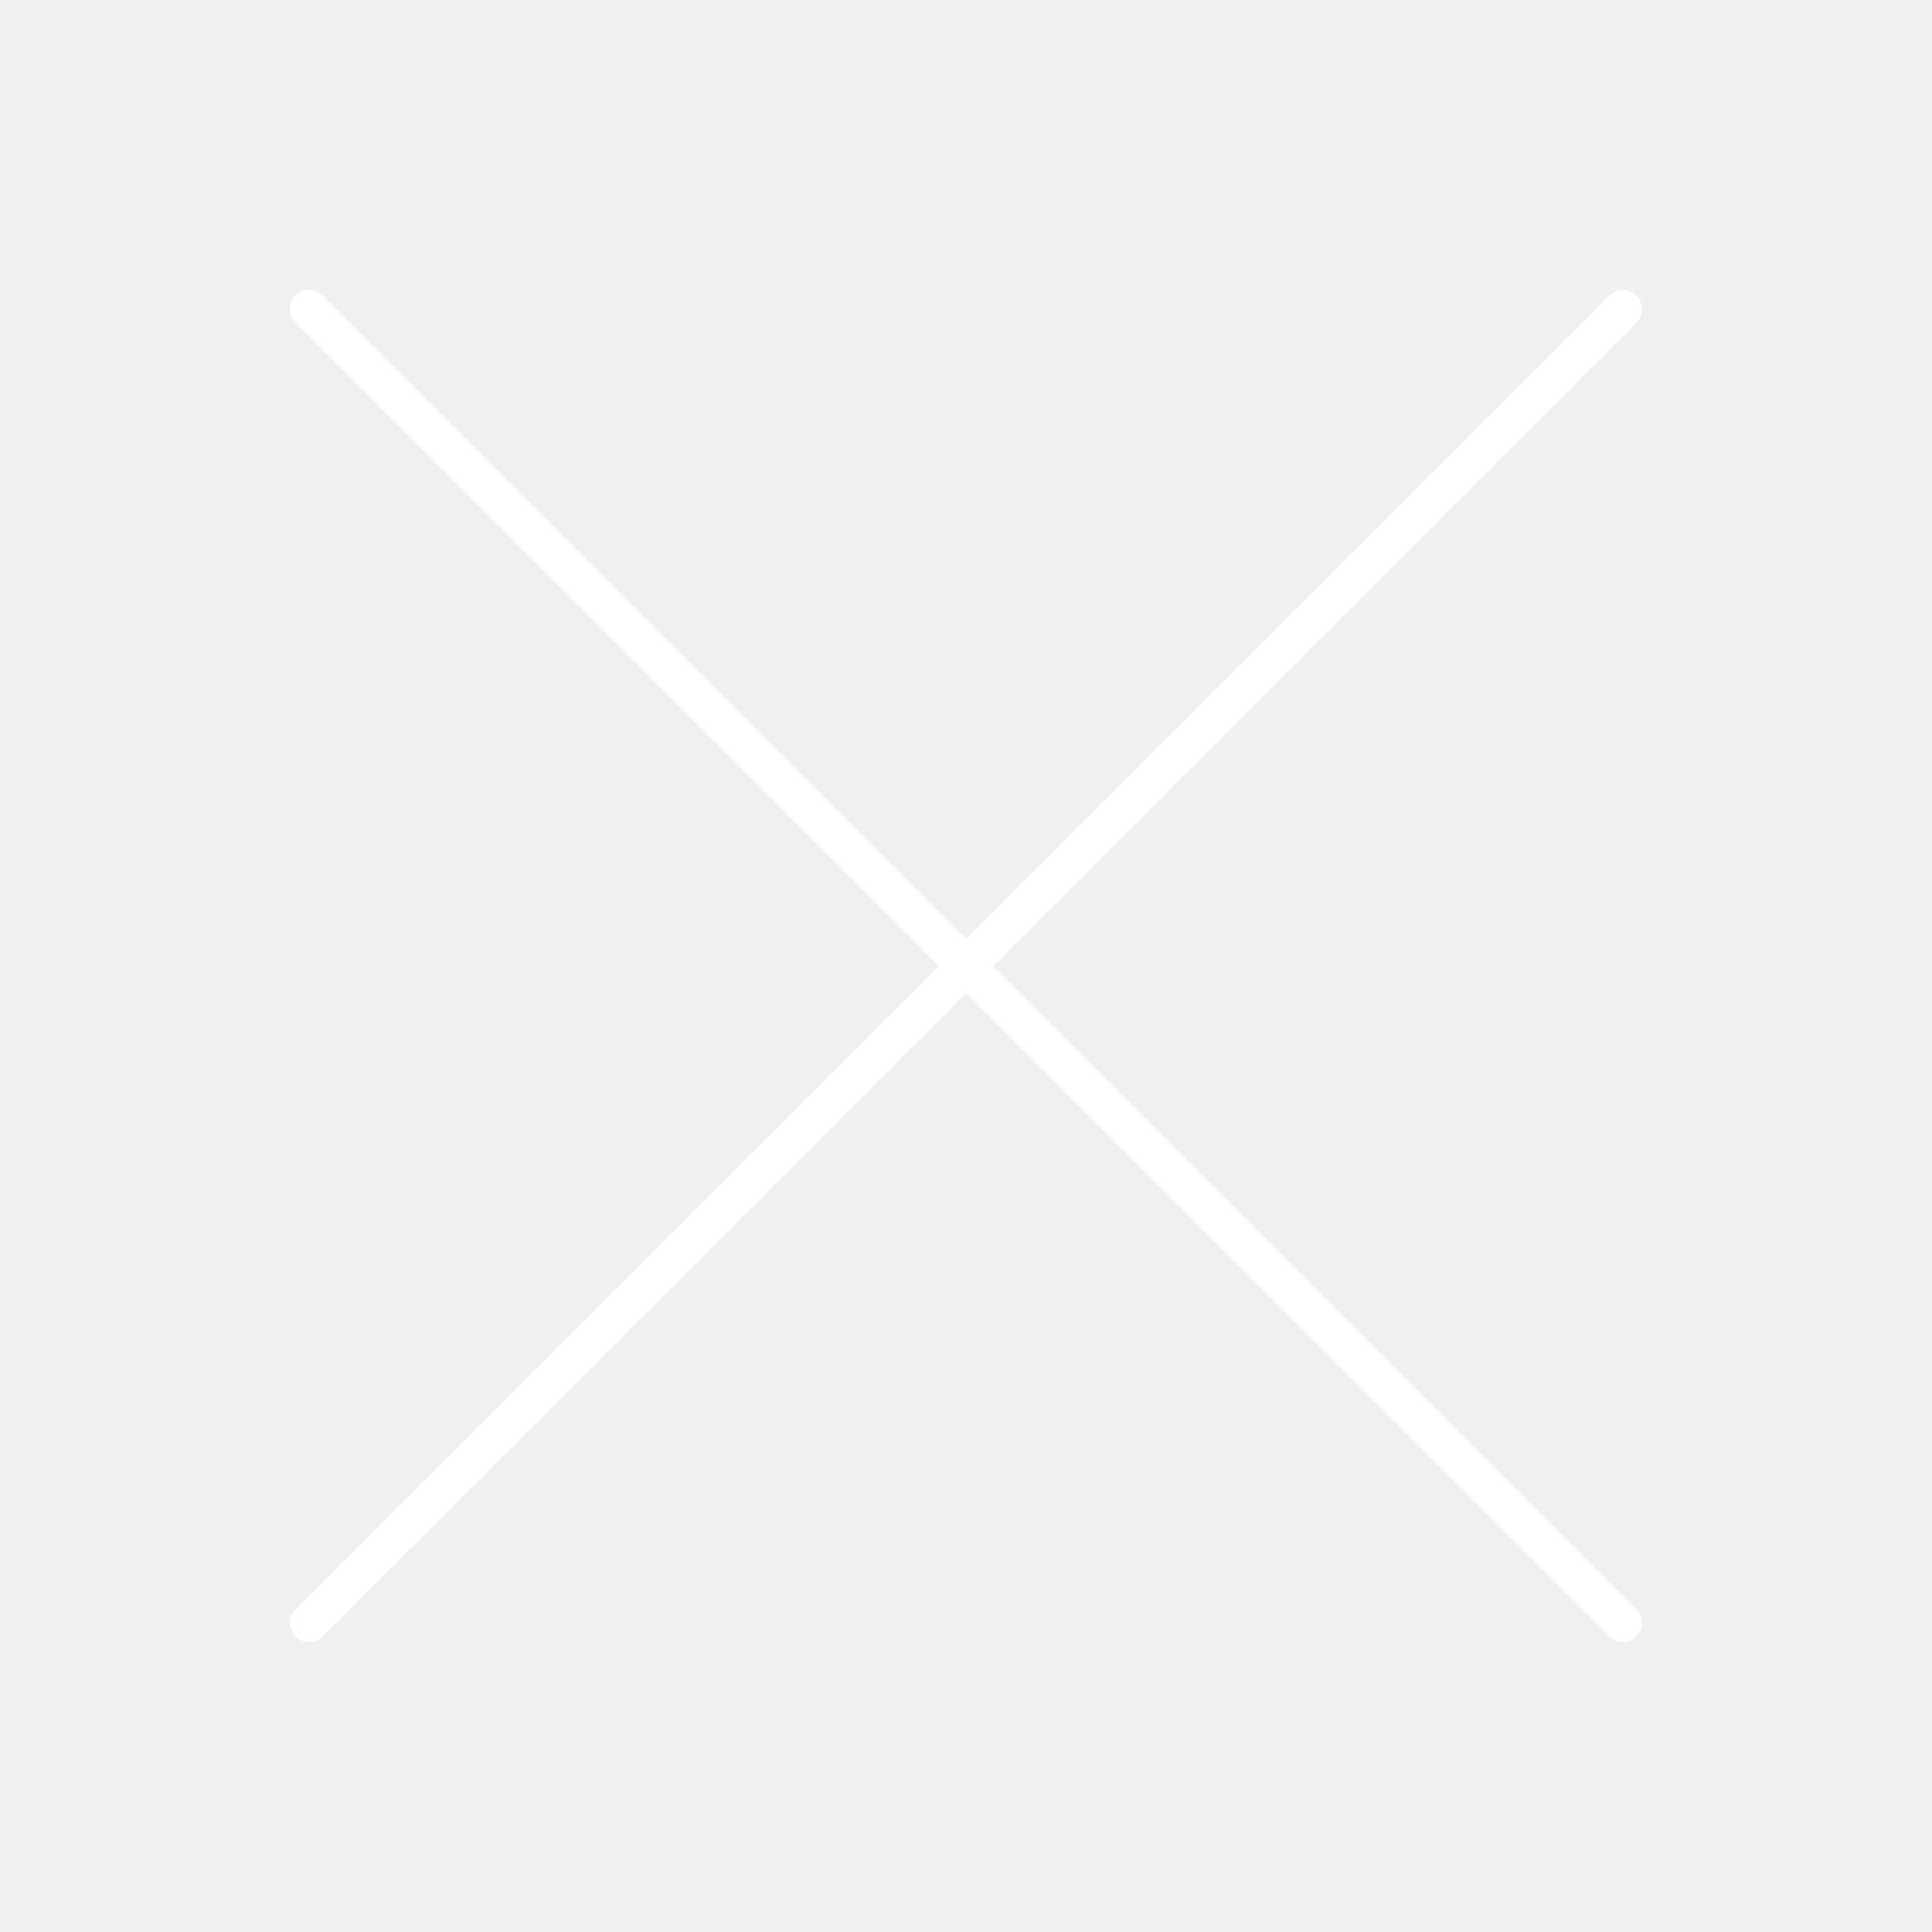
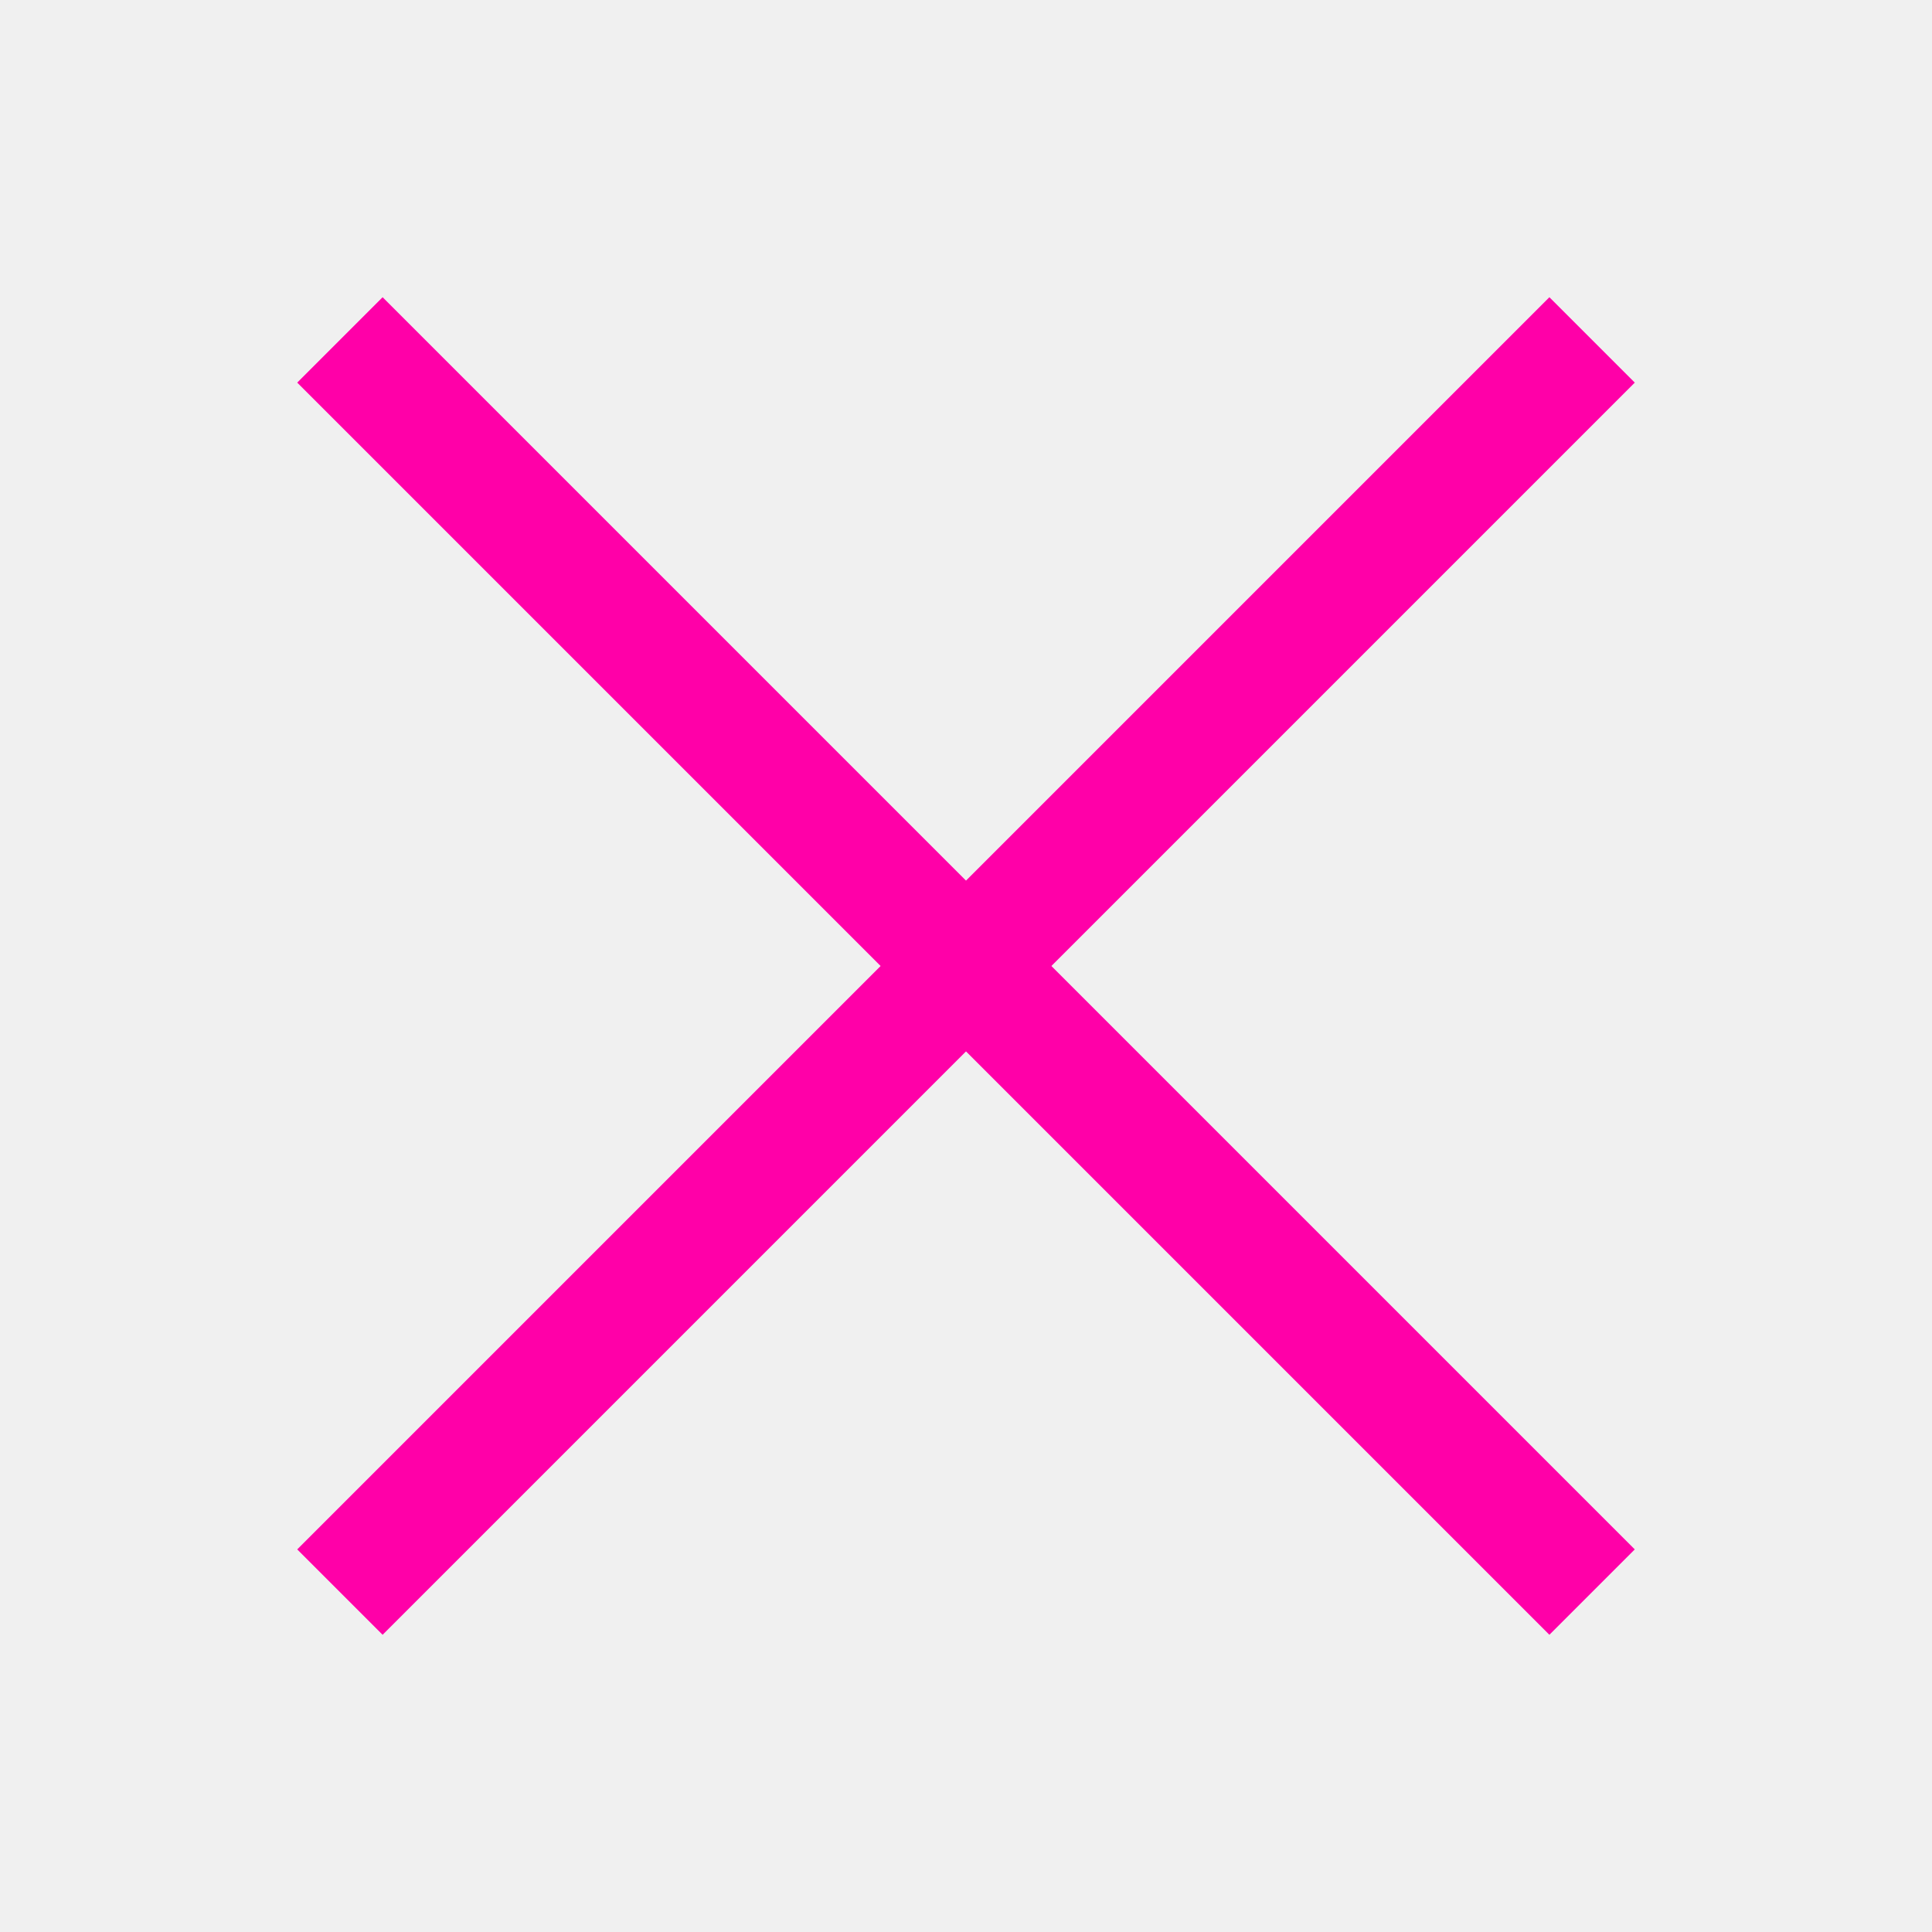
- <svg xmlns="http://www.w3.org/2000/svg" width="50" height="50" viewBox="0 0 13.229 13.229" version="1.1" id="svg8">
-   <defs id="defs2" />
-   <g id="layer1" transform="translate(0,-283.7708)">
-     <g id="g25" transform="matrix(0.9999995,0,0,0.9999841,1.322917,-1.318312)" style="stroke-width:1">
-       <path id="path10" d="M 0.795,287.212 9.788,296.205" style="fill:none;stroke:#ffffff;stroke-width:0.265px;stroke-linecap:round;stroke-linejoin:miter;stroke-opacity:1" />
-       <path id="path12" d="m 0.795,296.205 8.993,-8.993" style="fill:none;stroke:#ffffff;stroke-width:0.265;stroke-linecap:round;stroke-linejoin:round;stroke-opacity:1;stroke-miterlimit:4;stroke-dasharray:none" />
-     </g>
+ <svg xmlns="http://www.w3.org/2000/svg" width="16px" height="16px" viewBox="0 0 16 16" version="1.1" id="SVGRoot">
+   <defs id="defs847" />
+   <g id="layer1">
+     <path style="fill:none;stroke:#ff00a8;stroke-width:1px;stroke-linecap:butt;stroke-linejoin:miter;stroke-opacity:1;fill-opacity:1" d="M 2.815,13.185 13.185,2.815" id="path1416" />
+     <path style="fill:none;stroke:#ff00a8;stroke-width:1px;stroke-linecap:butt;stroke-linejoin:miter;stroke-opacity:1" d="M 13.185,13.185 2.815,2.815" id="path1418" />
  </g>
</svg>
